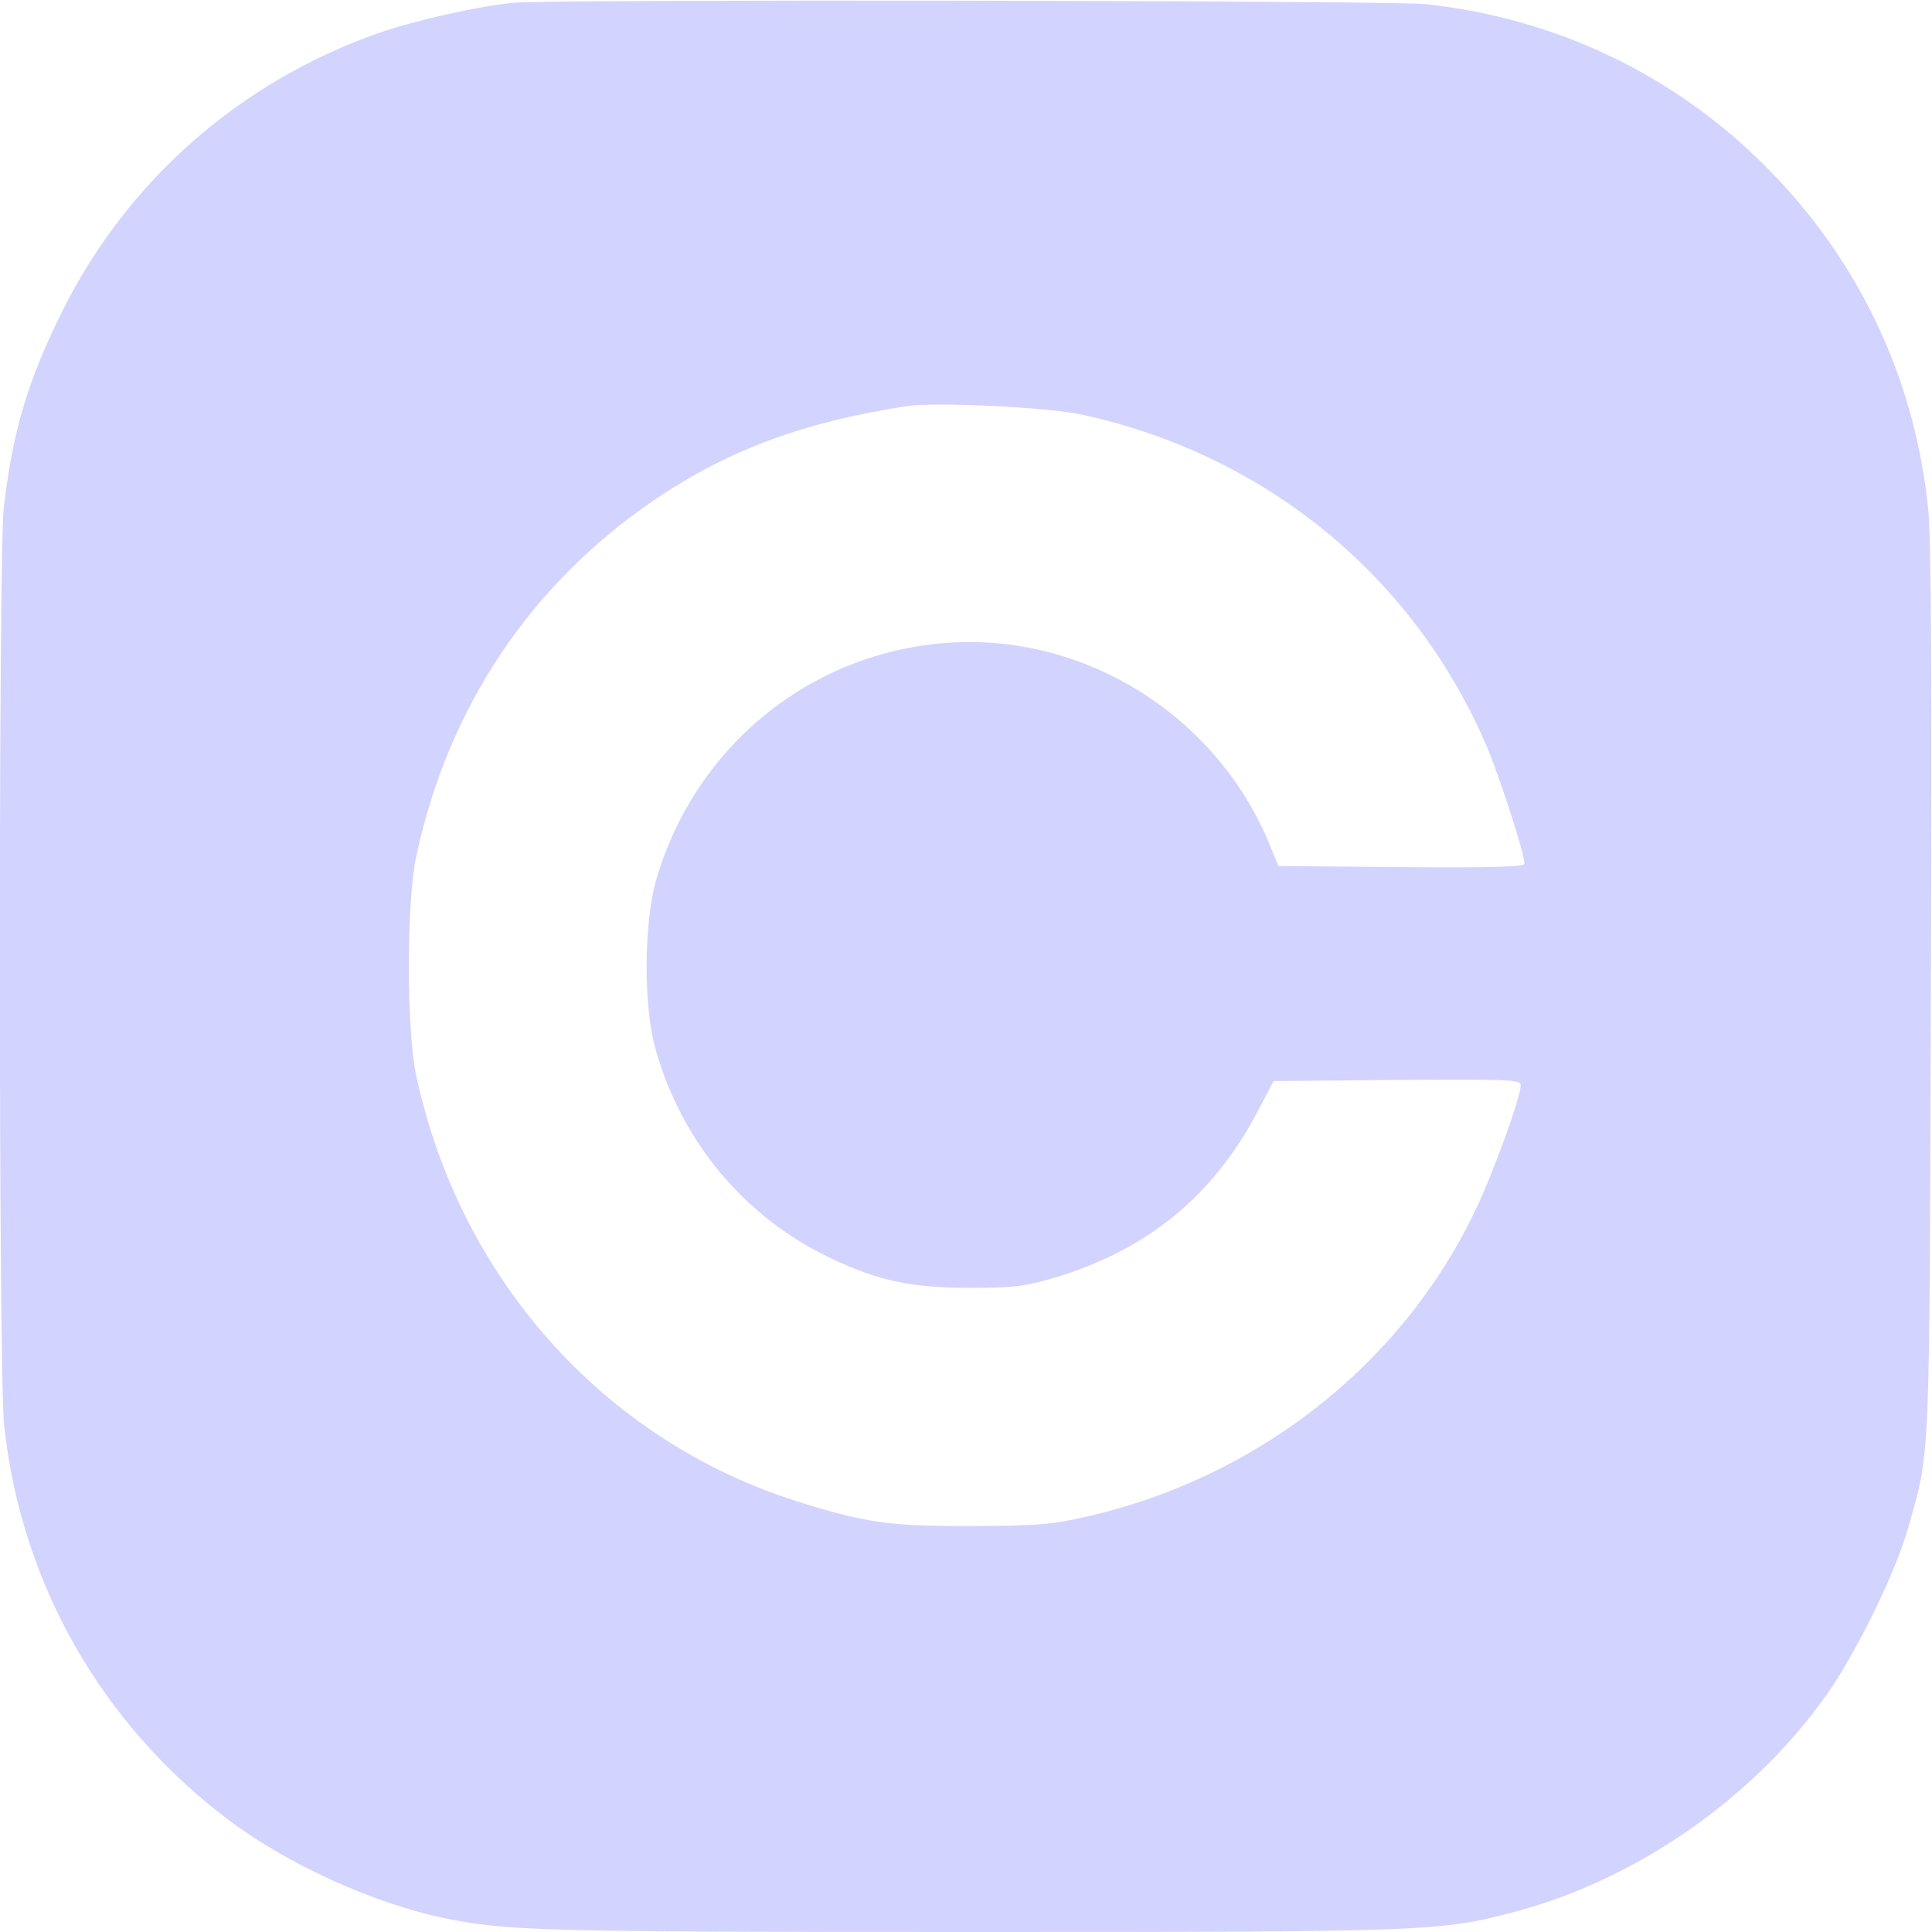
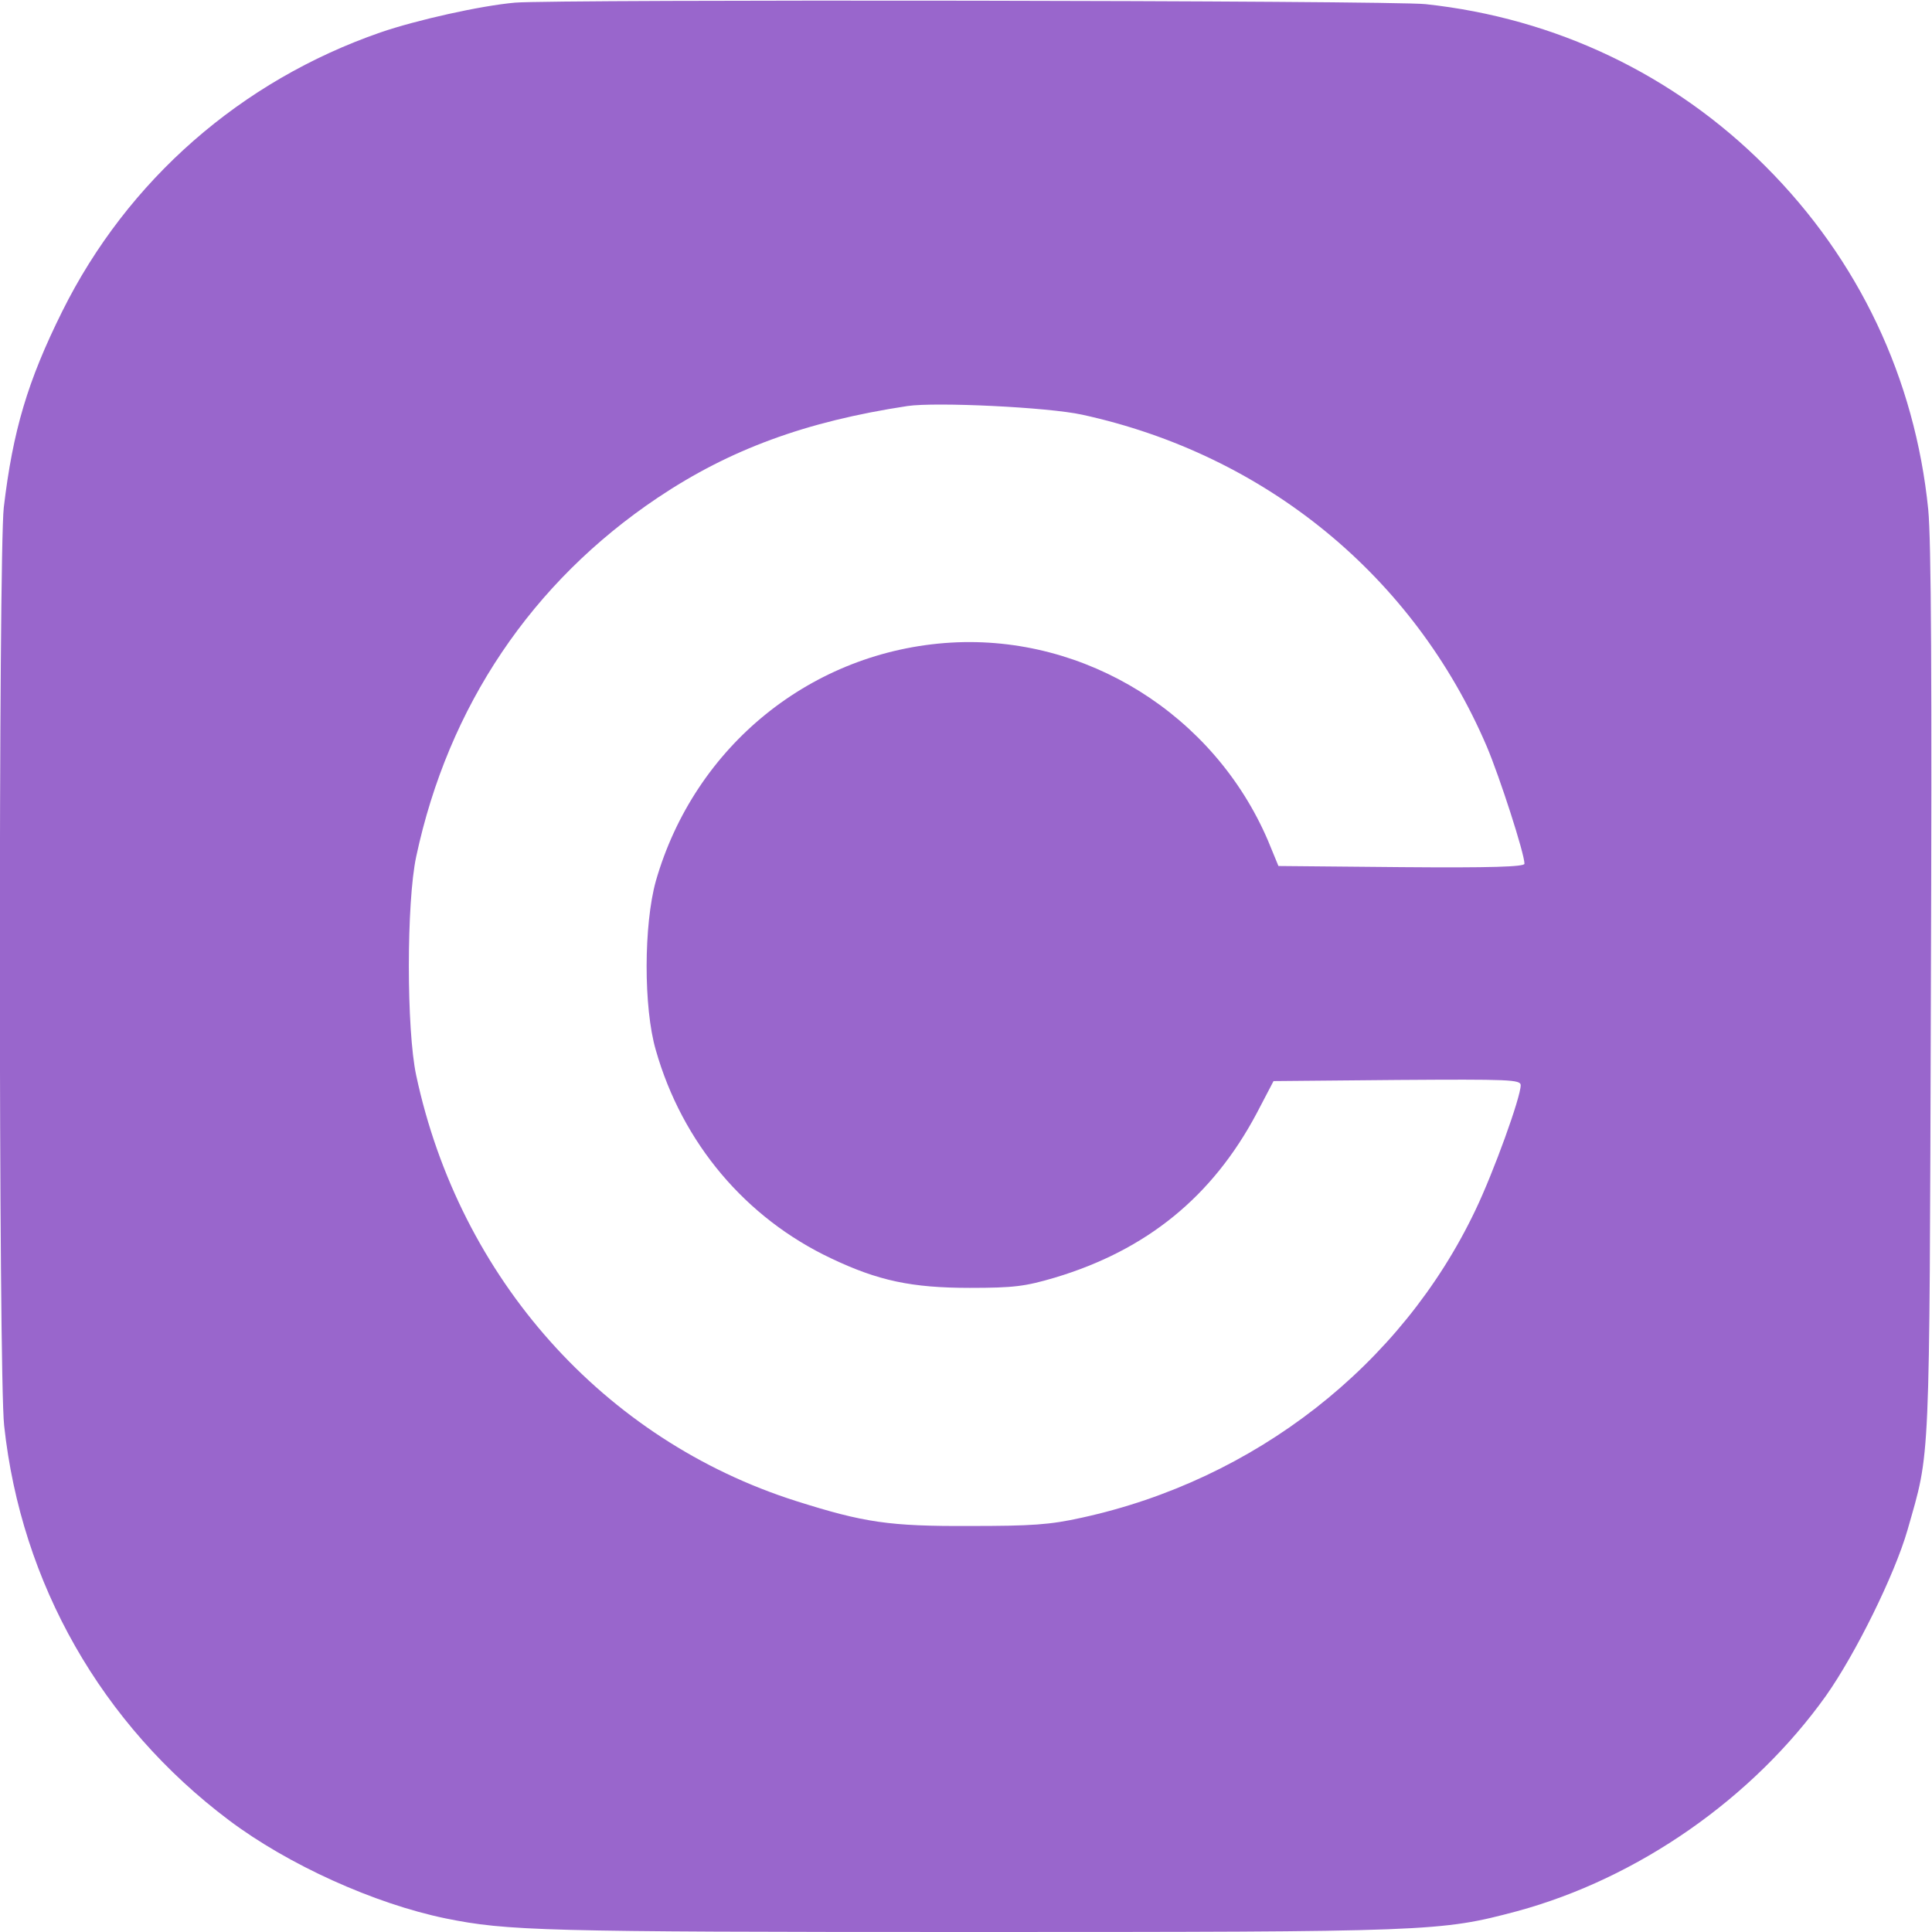
<svg xmlns="http://www.w3.org/2000/svg" version="1.0" width="512pt" height="512pt" viewBox="0 0 512 512" preserveAspectRatio="xMidYMid meet">
-   <g transform="translate(0,512) scale(0.1,-0.1)" fill="#D3D3FF" stroke="none">
+   <g transform="translate(0,512) scale(0.1,-0.1)" fill="#9966CC" stroke="none">
    <path d="M1365 5113 c-91 -8 -261 -46 -357 -79 -369 -128 -670 -391 -843 -739 -92 -185 -131 -317 -155 -520 -14 -124 -14 -2302 1 -2433 45 -418 258 -792 596 -1046 157 -118 385 -221 574 -260 163 -33 255 -36 1386 -36 1228 0 1250 1 1453 55 321 87 625 299 819 571 79 112 182 321 216 439 61 215 58 144 62 1420 3 835 1 1203 -7 1285 -35 347 -184 662 -431 909 -242 243 -556 393 -901 430 -90 10 -2308 13 -2413 4z m1503 -1092 c486 -106 879 -428 1072 -879 34 -80 100 -284 100 -311 0 -8 -87 -11 -326 -9 l-326 3 -28 68 c-143 333 -482 545 -840 524 -368 -22 -679 -273 -782 -632 -32 -115 -33 -335 0 -448 70 -246 238 -445 465 -552 124 -59 213 -78 367 -78 117 0 147 4 225 27 244 73 418 215 535 435 l45 86 328 3 c297 2 327 1 327 -14 0 -32 -72 -231 -120 -331 -196 -412 -585 -715 -1043 -815 -85 -19 -134 -22 -297 -22 -213 -1 -280 9 -460 66 -510 162 -892 590 -1007 1128 -26 121 -26 459 0 580 85 398 306 727 640 951 191 128 392 202 662 243 75 11 372 -3 463 -23z" />
  </g>
</svg>
